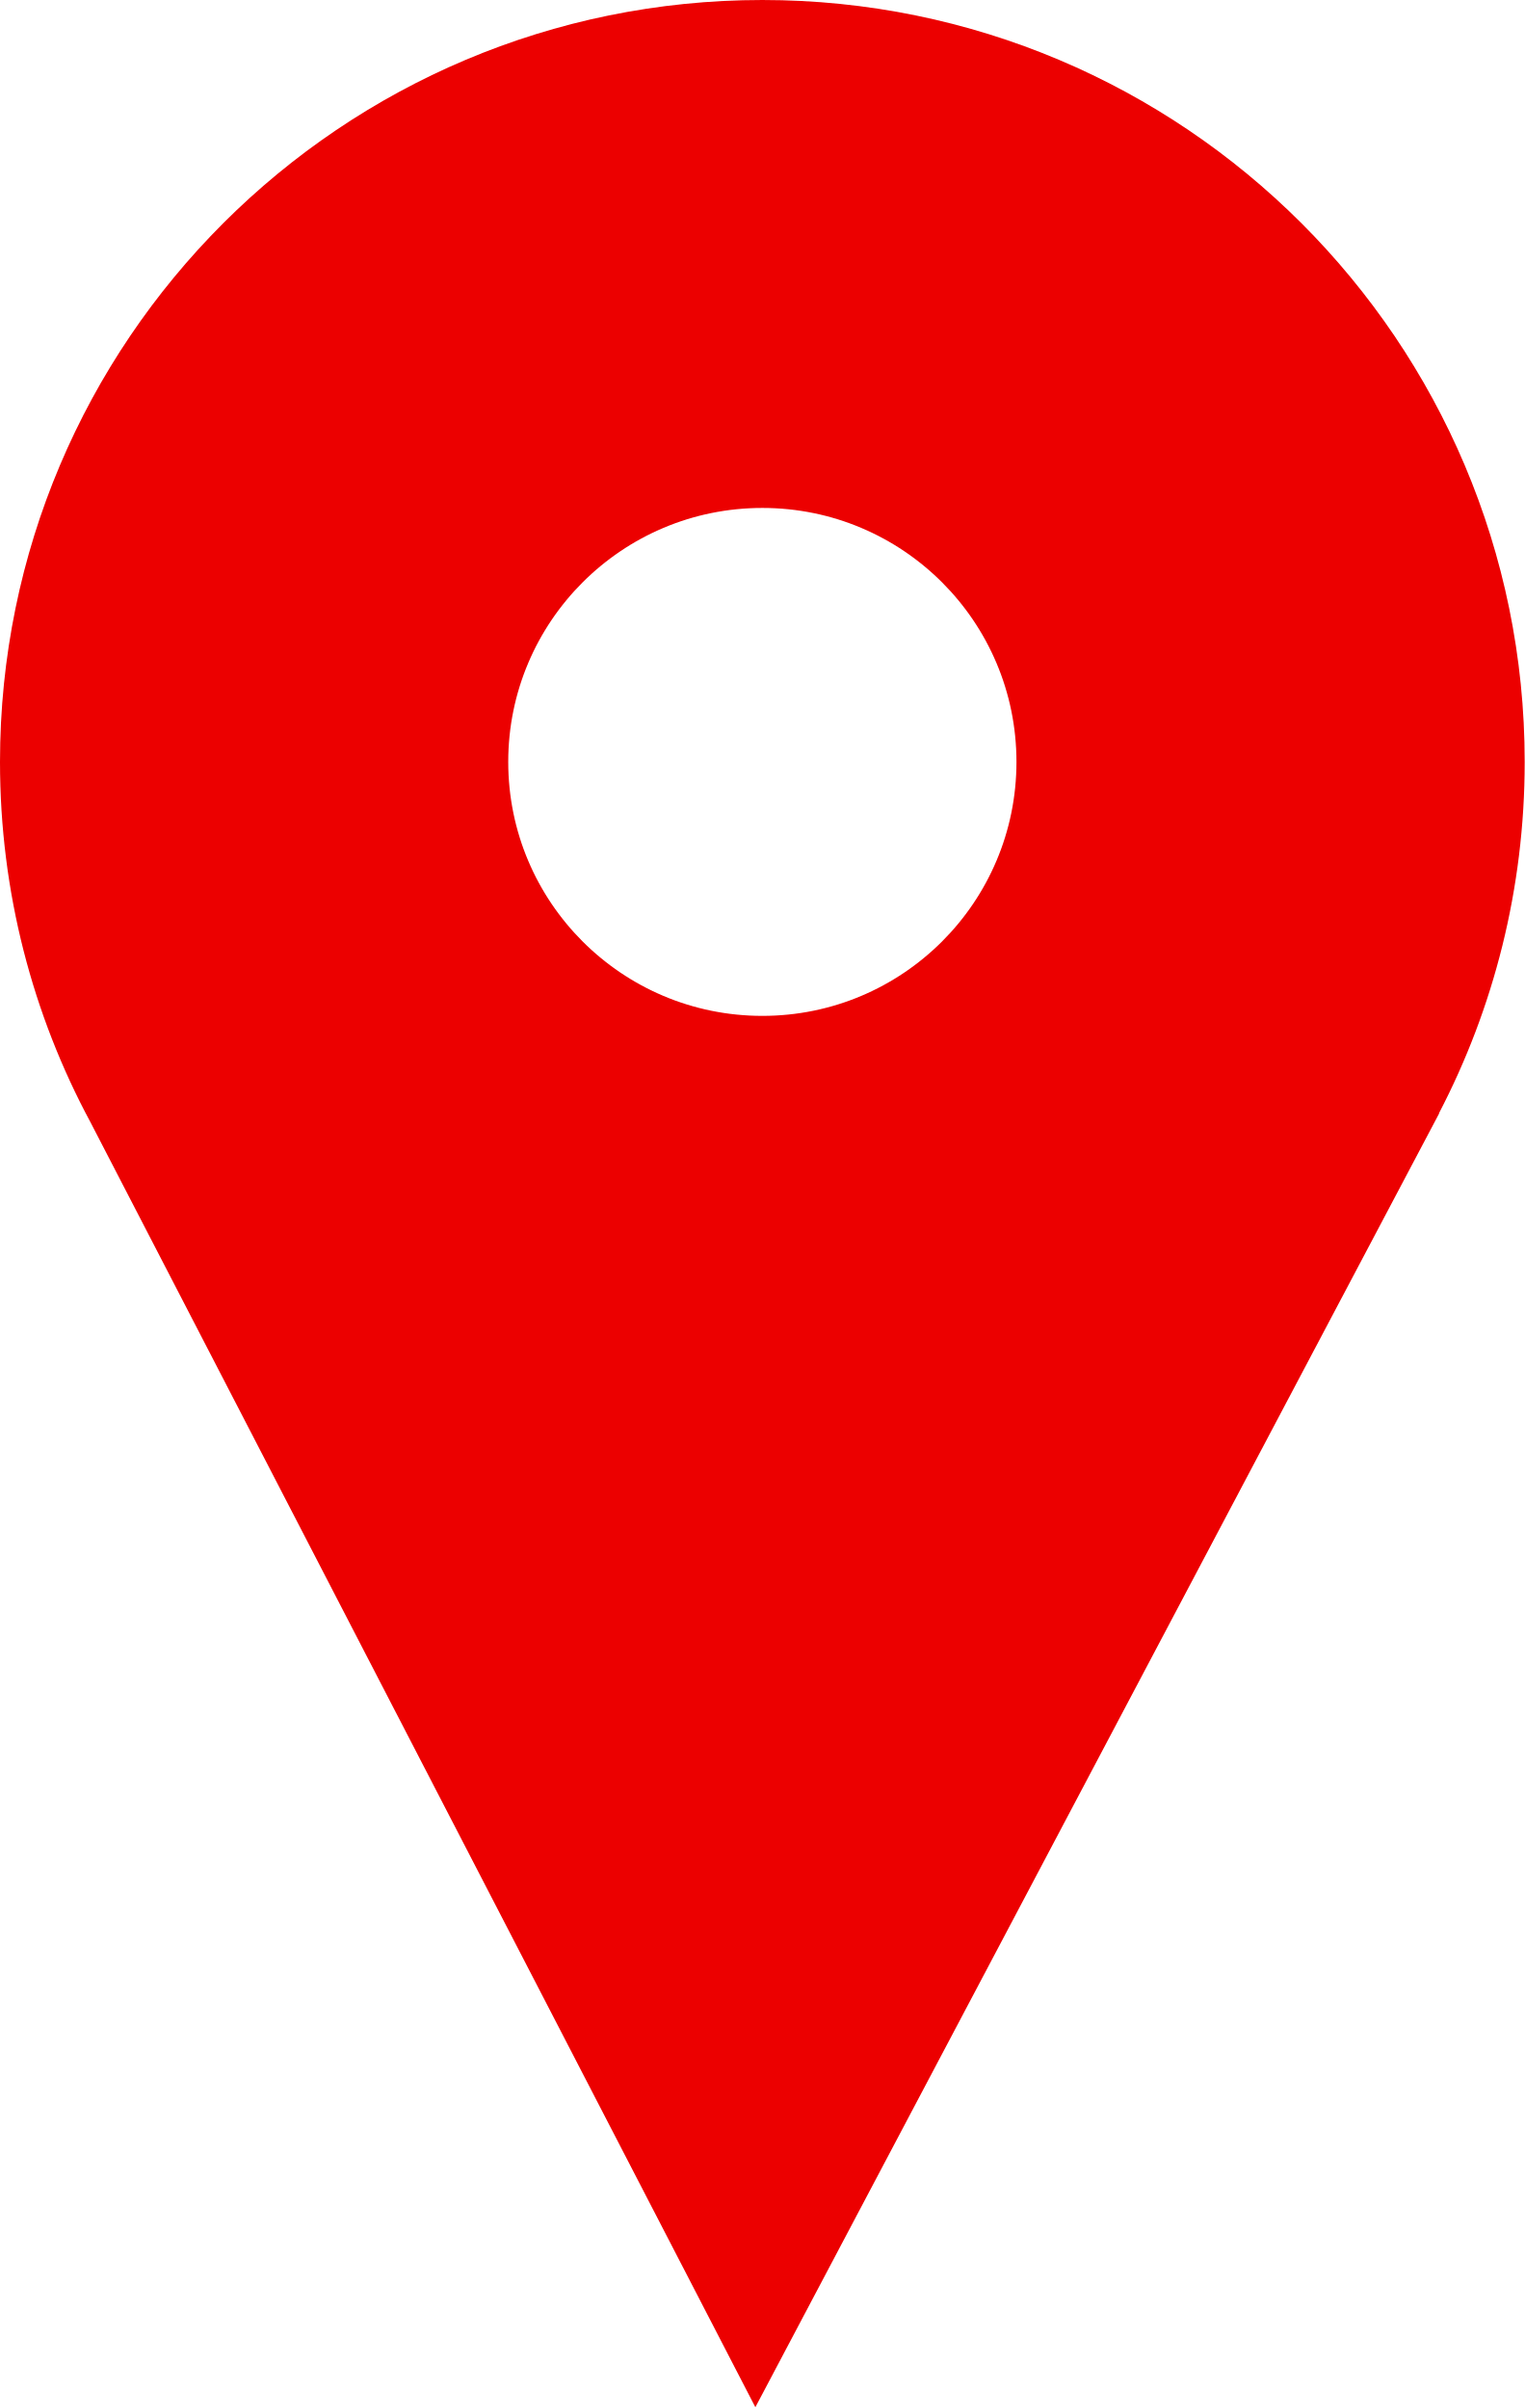
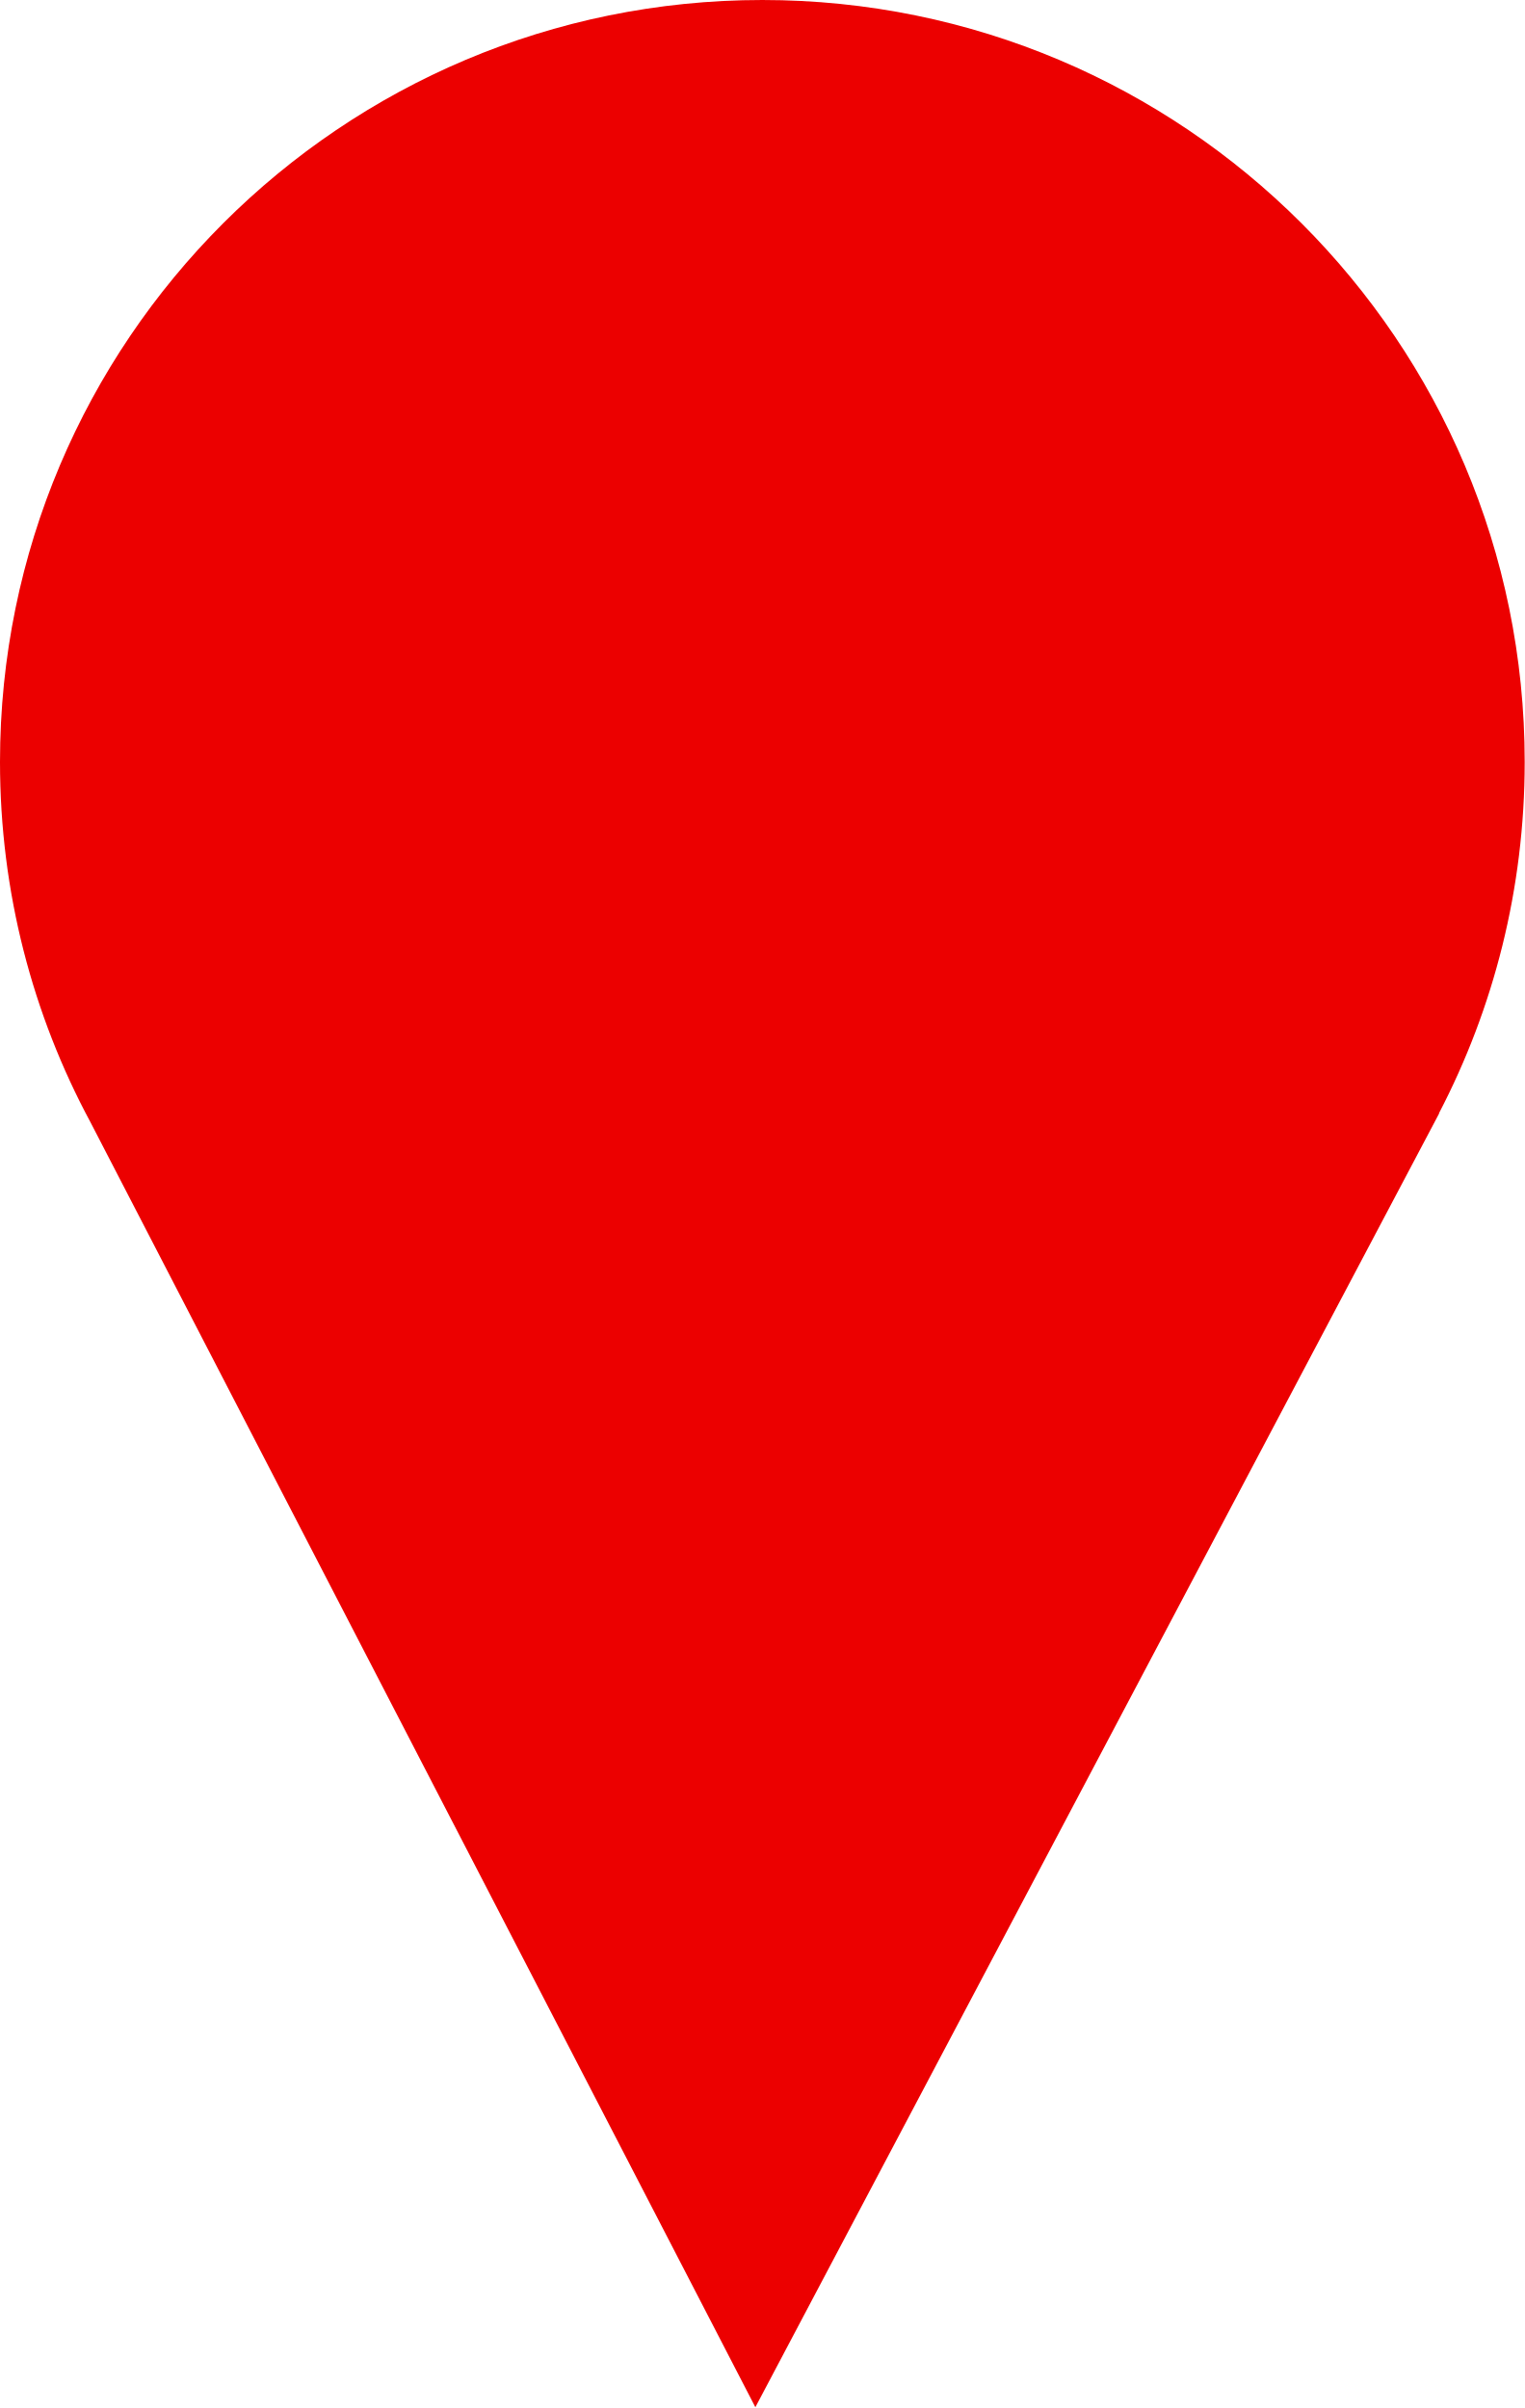
<svg xmlns="http://www.w3.org/2000/svg" width="647px" height="1022px" viewBox="0 0 647 1022" version="1.1">
-   <g stroke="none" stroke-width="1" fill="none" fill-rule="evenodd">
-     <path d="M610.613,472.51 C633.86,427.885 647,377.161 647,323.368 C647,144.777 502.164,0 323.5,0 C144.836,0 0,144.777 0,323.368 C0,378.669 13.887,430.726 38.365,476.248 L320.536,1021.667 L610.73,472.51 L610.613,472.51 L610.613,472.51 Z M323.5,431.158 C383.055,431.158 431.333,382.899 431.333,323.368 C431.333,263.838 383.055,215.579 323.5,215.579 C263.945,215.579 215.667,263.838 215.667,323.368 C215.667,382.899 263.945,431.158 323.5,431.158 Z" fill="#EC0000" />
-   </g>
+   <path d="M610.613,472.51 C633.86,427.885 647,377.161 647,323.368 C647,144.777 502.164,0 323.5,0 C144.836,0 0,144.777 0,323.368 C0,378.669 13.887,430.726 38.365,476.248 L320.536,1021.667 L610.73,472.51 L610.613,472.51 L610.613,472.51 Z M323.5,431.158 C383.055,431.158 431.333,382.899 431.333,323.368 C431.333,263.838 383.055,215.579 323.5,215.579 C263.945,215.579 215.667,263.838 215.667,323.368 C215.667,382.899 263.945,431.158 323.5,431.158 Z" fill="#EC0000" />
</svg>
